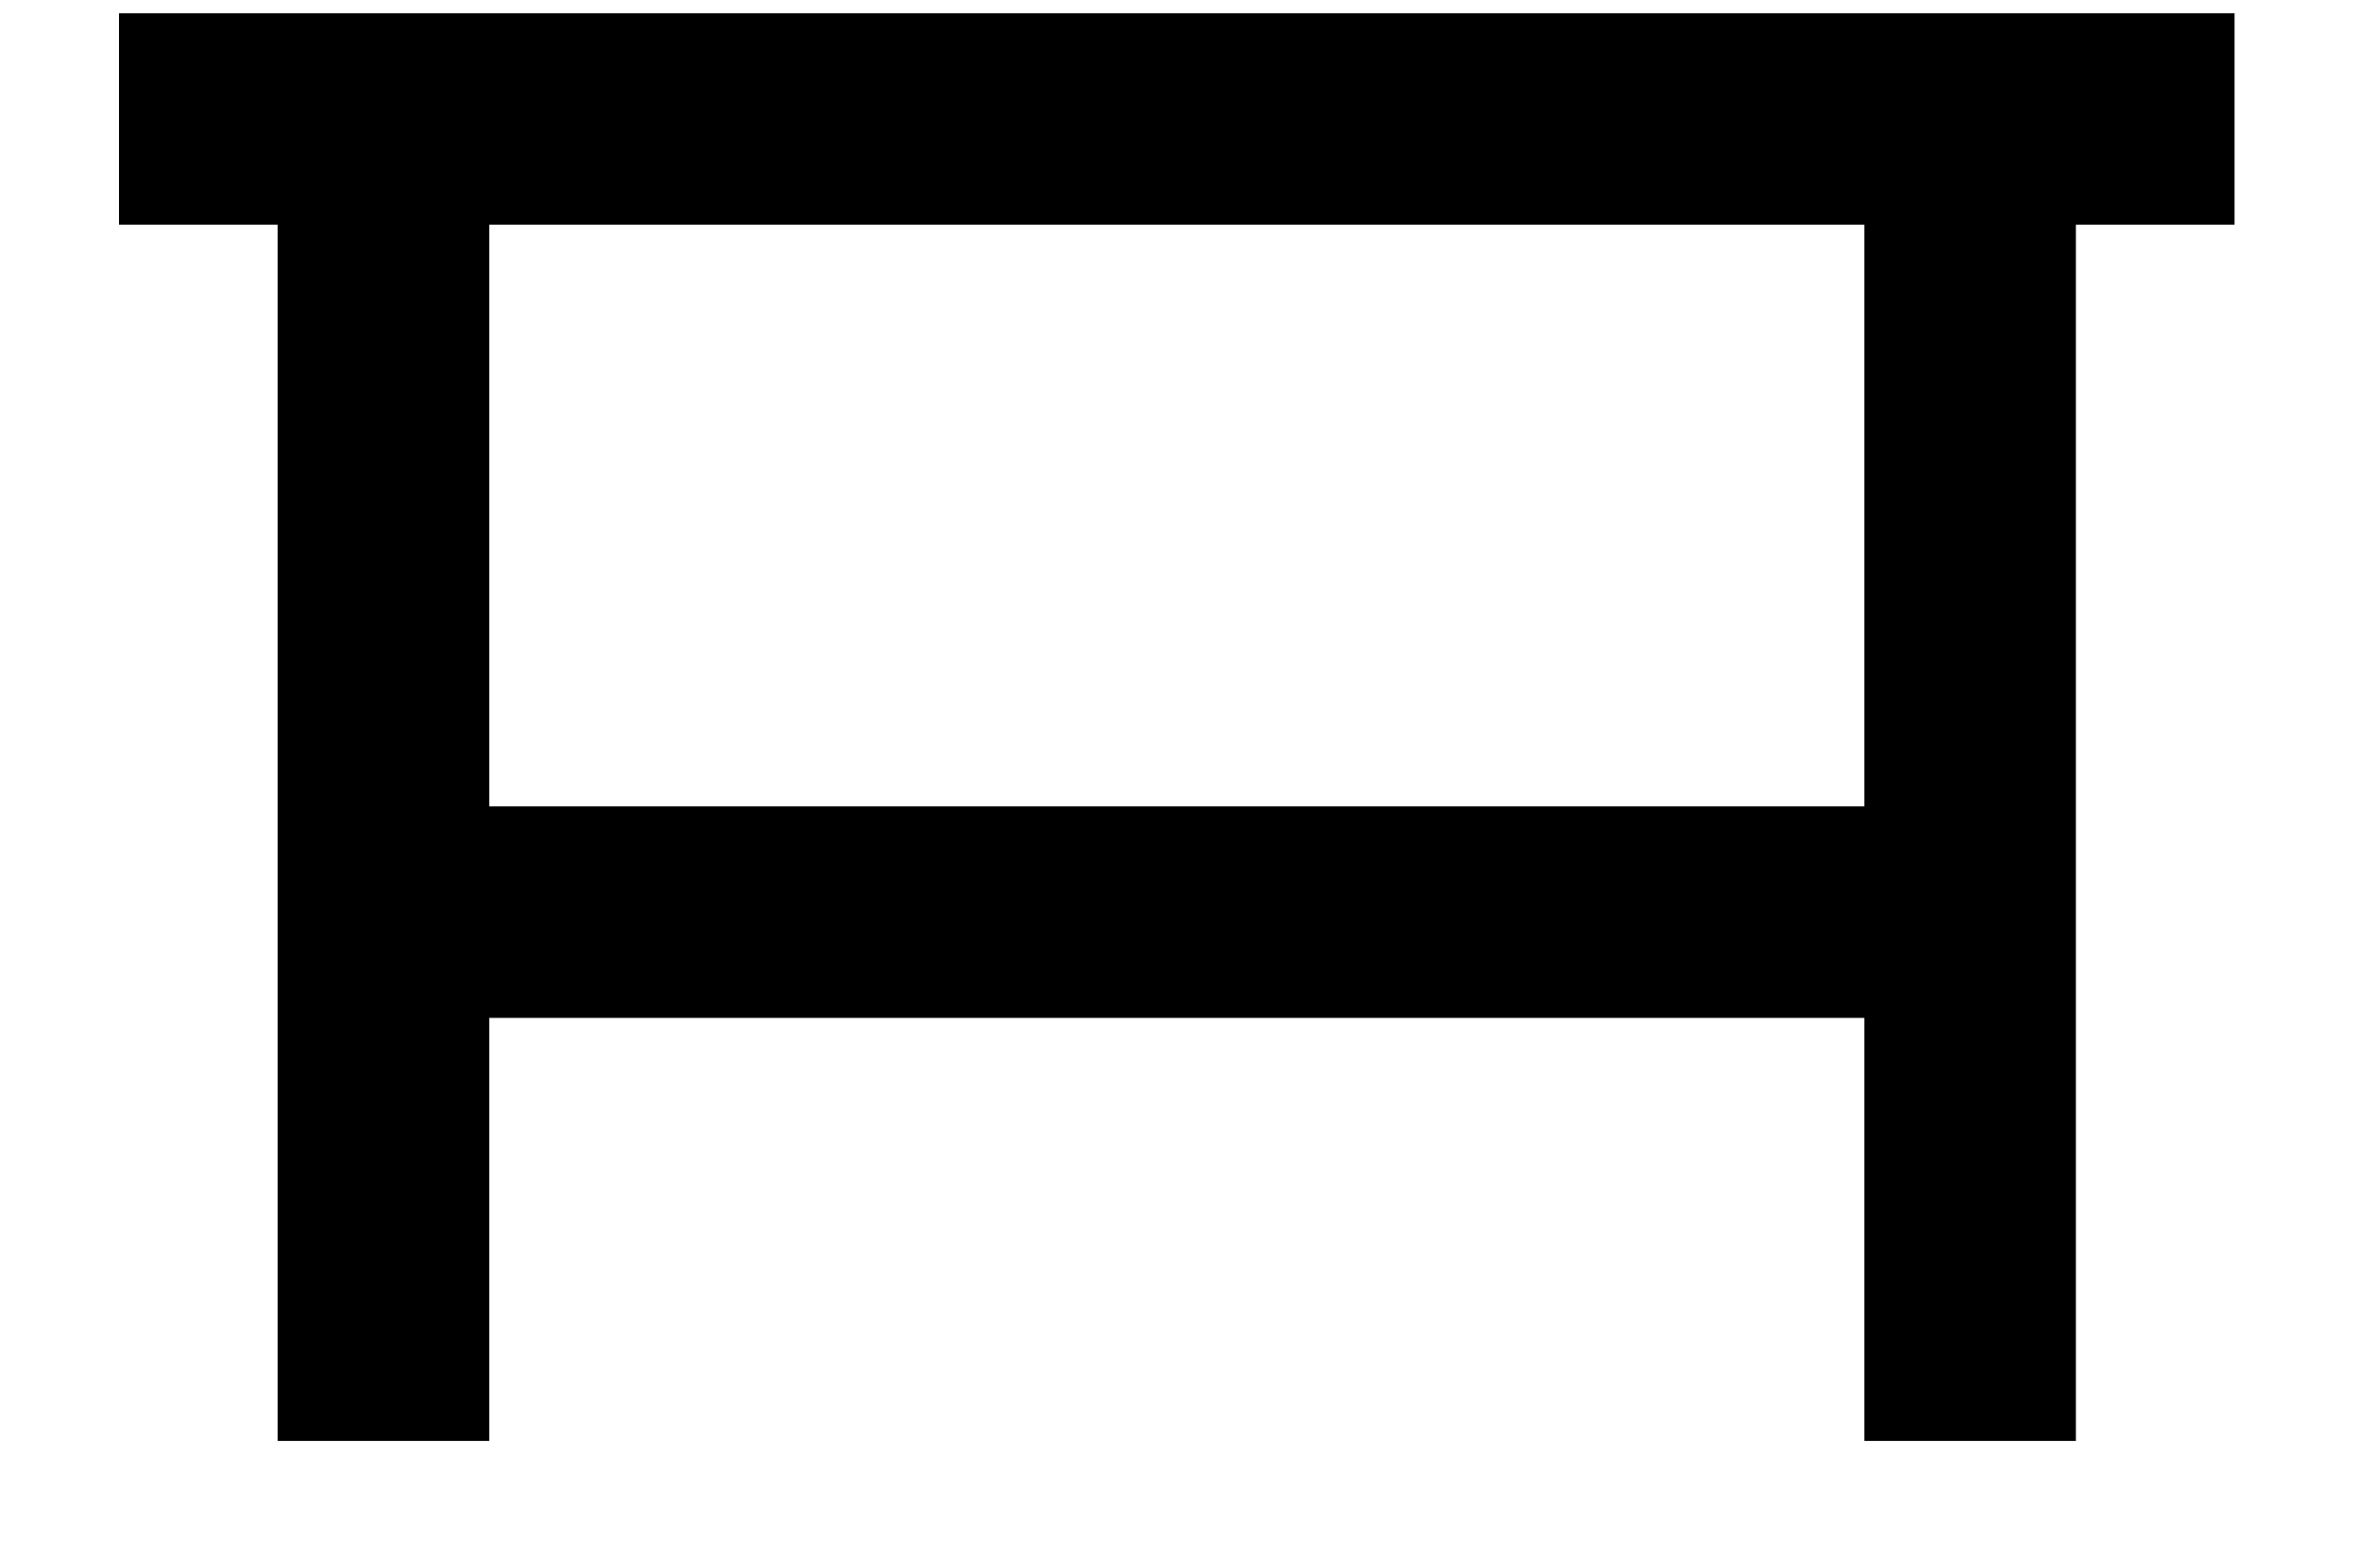
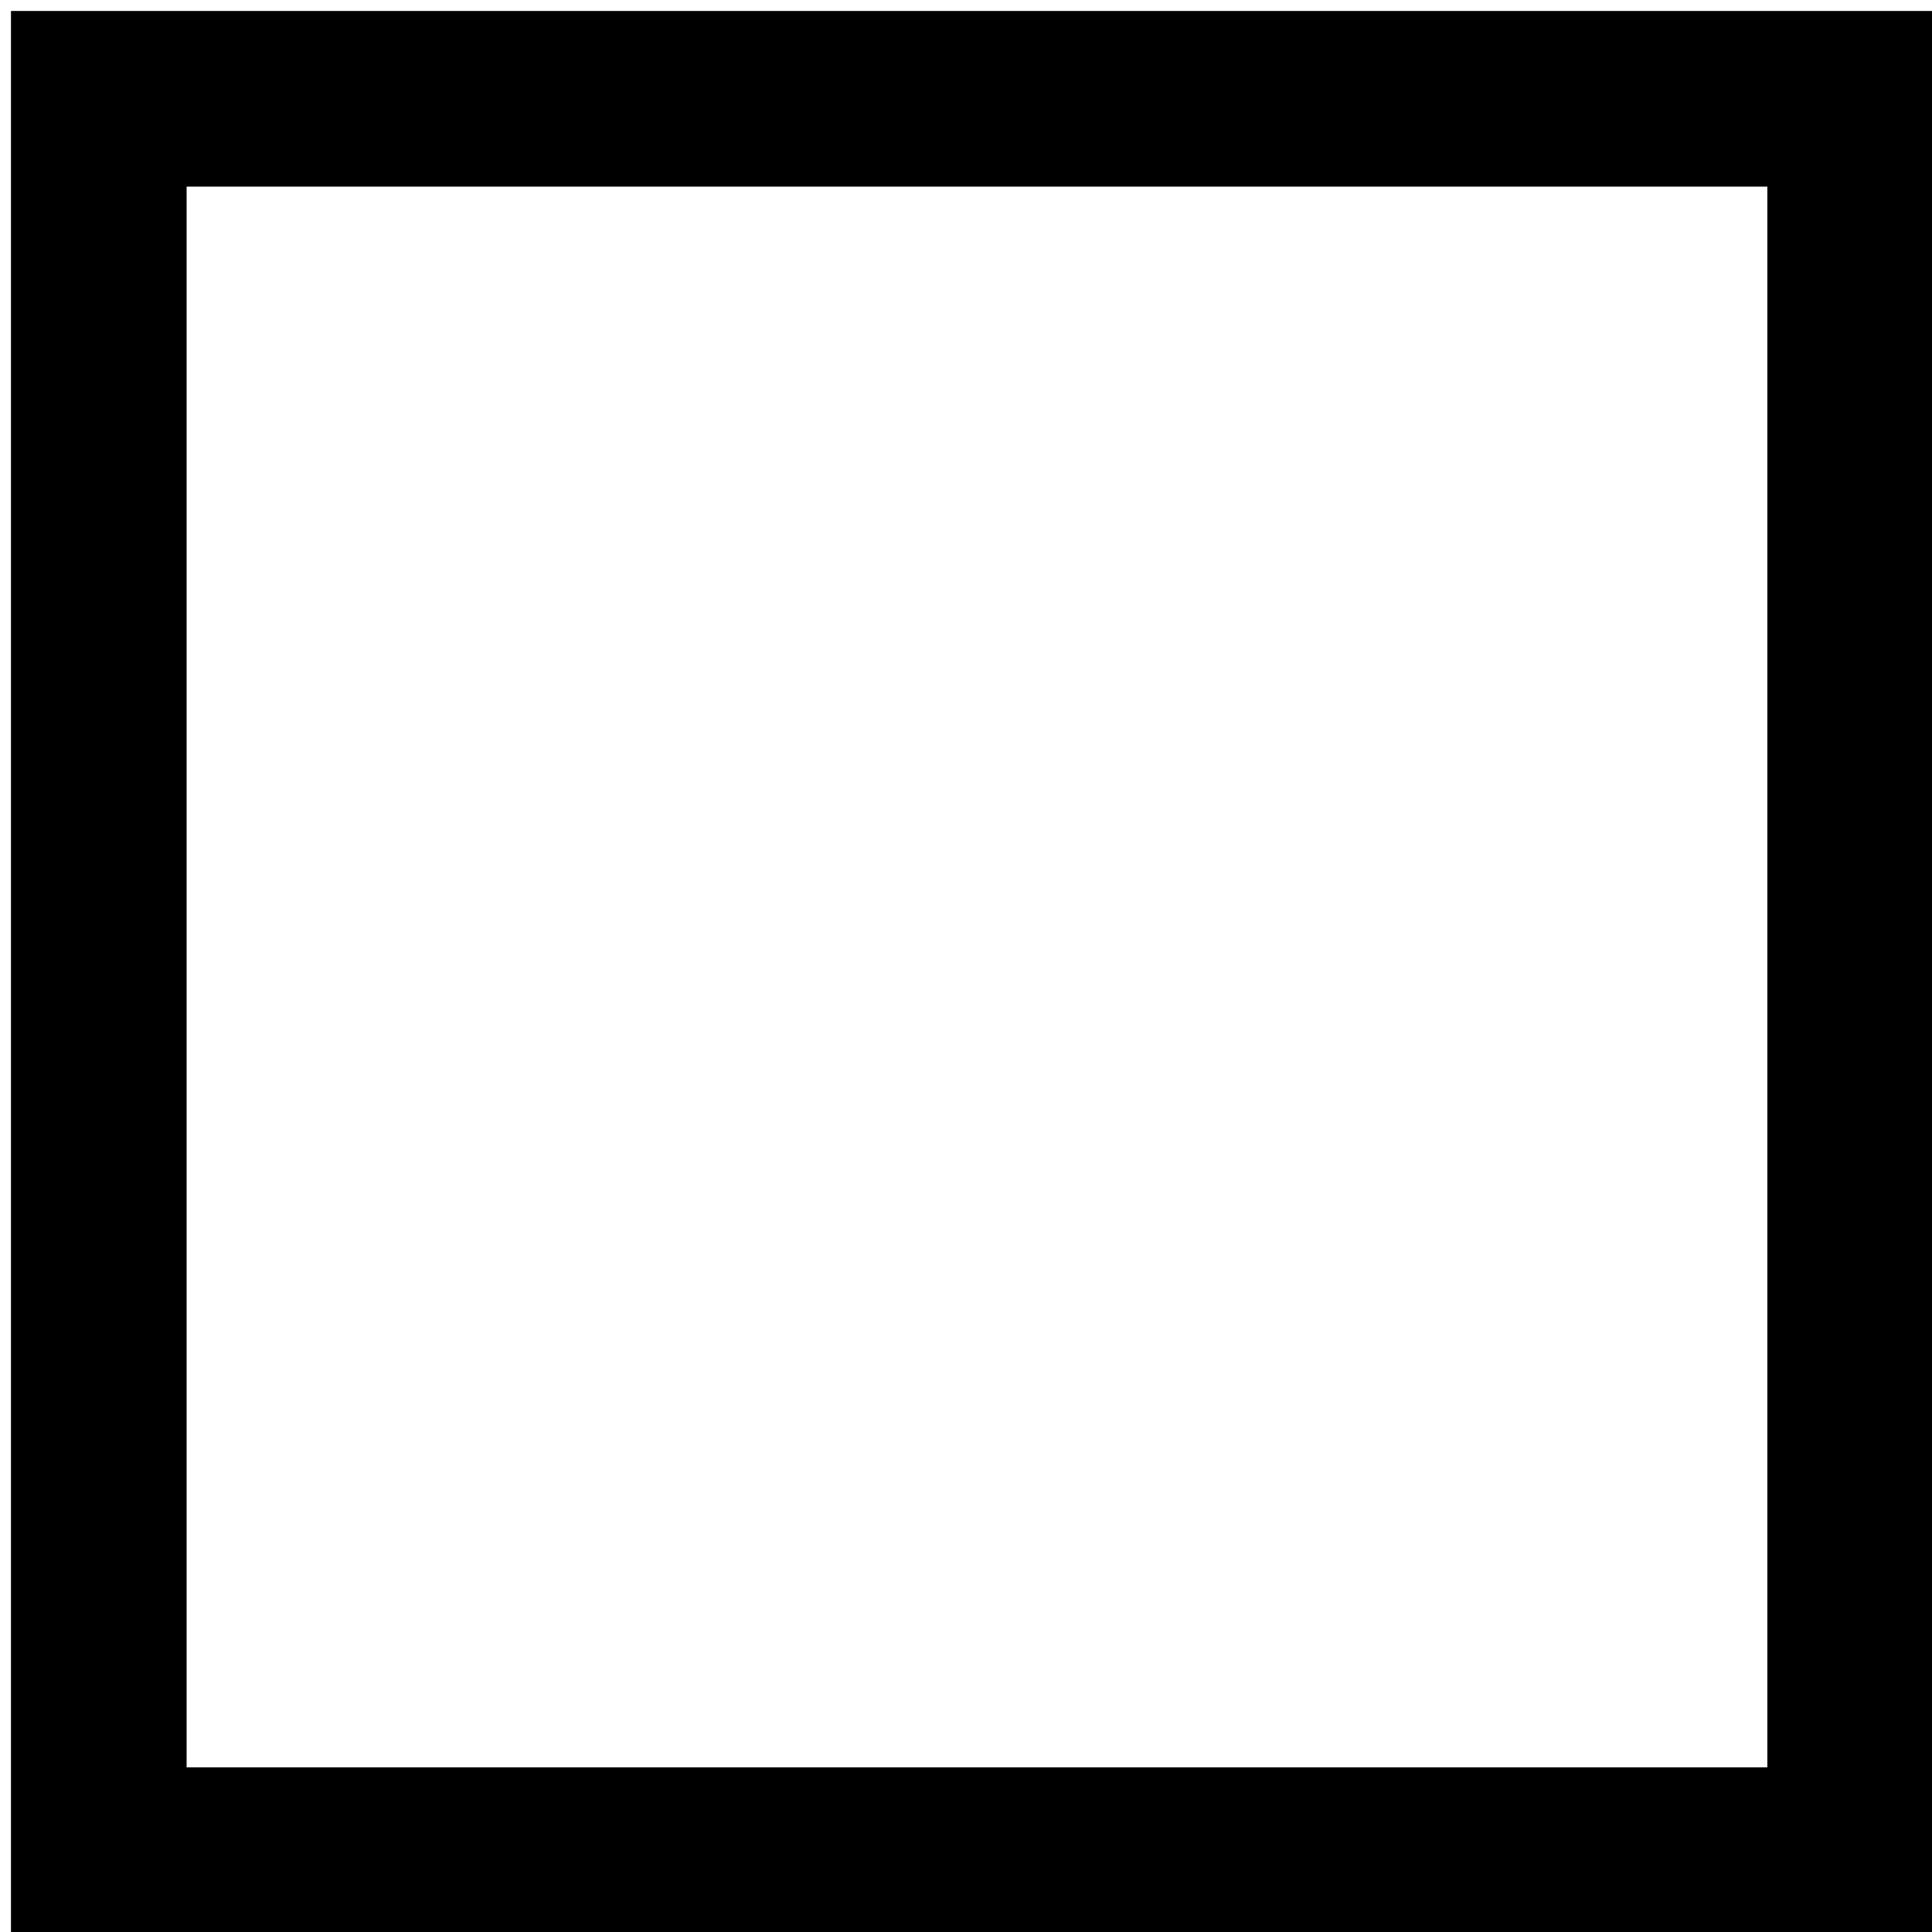
- <svg xmlns="http://www.w3.org/2000/svg" host="65bd71144e" style="background: transparent; background-color: transparent;" version="1.1" width="90px" height="59px" viewBox="-0.5 -0.5 90 59" content="&lt;mxfile&gt;&lt;diagram id=&quot;WoGZgLbWJEyjC-1BRA64&quot; name=&quot;Icon&quot;&gt;7ZZNU4MwEIZ/DXcItbZHrW096IwzPXjOQIRoYJmwtMVfb5ANn3XaQ7UeegHyZPdNdt/A4PiLZL/WPIufIRTKYW64d/wHh7HZxDfXCpQ1mLBpDSItwxp5LdjIT0HQJVrIUOS9QARQKLM+DCBNRYA9xrWGXT/sDVR/1YxHYgQ2AVdj+ipDjIlOXbedeBQyimnpuZ1IuA0mkMc8hF0H+UvHX2gArJ+S/UKoqne2L3Xe6ofZZmNapHhKApvXGVuuCiqONoalrVaEpngappCa2z1ojCGClKsngMxwz8B3gViSWbxAMCjGRNGsSMO7qvWtiCErqap514xy1PDRtHNmyLgWKq/aUAdQZWsBiUBdmoBdxxTbei0UR7ntO8jpIERNbiP3AtIsy1w6s55POnRkPeuglcih0IGgrG7HjwndDoSQ60jgSMg0j5edsKwKyLsR5qHThRZ9W37YfruXq/3H7J+fy/6h0EXtn13tP81+dib7mXtE6E/t//cf/4HXB87DZT7+N+d6+4dCv2i/Gbb/FXV4+3PmL78A&lt;/diagram&gt;&lt;/mxfile&gt;">
+ <svg xmlns="http://www.w3.org/2000/svg" host="65bd71144e" style="background: transparent; background-color: transparent;" version="1.1" width="88px" height="88px" viewBox="-0.5 -0.5 88 88" content="&lt;mxfile&gt;&lt;diagram id=&quot;WoGZgLbWJEyjC-1BRA64&quot; name=&quot;Icon&quot;&gt;jZJNb4MwDIZ/Te6UVBW9lnXrZScOO0fEJdECRsEM2K9fWBI+VlXaBdmPbey8NuN5Pb5Z0ap3lGBYmsiR8ReWptmRu+8MJg+O6cmDymrp0WEFhf6GAJNAey2h2yUSoiHd7mGJTQMl7ZiwFod92h3NvmsrKngARSnMI/3QklSgpyRZAzfQlQqtzzFQi5gcQKeExGGD+JXx3CKSt+oxBzNrF3Xxda9PostgFhr6TwE/+4ovYfrwuDAYTfG1FvtGwlyQMH4ZlCYoWlHO0cGt1zFFtXHewZl3bUyOBq3zG2xc0qUji5+LUJkjoSdYgvHp4IdFDndGgDWQnVxKLIgKTn/8YV1IFpDarCIyEU6gWv68quSMIFR014X8xjZXza8/&lt;/diagram&gt;&lt;/mxfile&gt;">
  <defs />
  <g>
    <g>
-       <path d="M 14 4 L 14 54" fill="none" stroke="#000000" stroke-width="8" stroke-miterlimit="10" pointer-events="stroke" style="stroke: light-dark(rgb(0, 0, 0), rgb(255, 255, 255));" />
-     </g>
-     <g>
-       <path d="M 74 4 L 74 54" fill="none" stroke="#000000" stroke-width="8" stroke-miterlimit="10" pointer-events="stroke" style="stroke: light-dark(rgb(0, 0, 0), rgb(255, 255, 255));" />
-     </g>
-     <g>
-       <path d="M 4 4 L 84 4" fill="none" stroke="#000000" stroke-width="8" stroke-miterlimit="10" pointer-events="stroke" style="stroke: light-dark(rgb(0, 0, 0), rgb(255, 255, 255));" />
-     </g>
-     <g>
-       <path d="M 14 34 L 74 34" fill="none" stroke="#000000" stroke-width="8" stroke-miterlimit="10" pointer-events="stroke" style="stroke: light-dark(rgb(0, 0, 0), rgb(255, 255, 255));" />
+       <rect x="4" y="4" width="80" height="80" fill="none" stroke="#000000" stroke-width="8" pointer-events="all" style="stroke: light-dark(rgb(0, 0, 0), rgb(255, 255, 255));" />
    </g>
  </g>
</svg>
